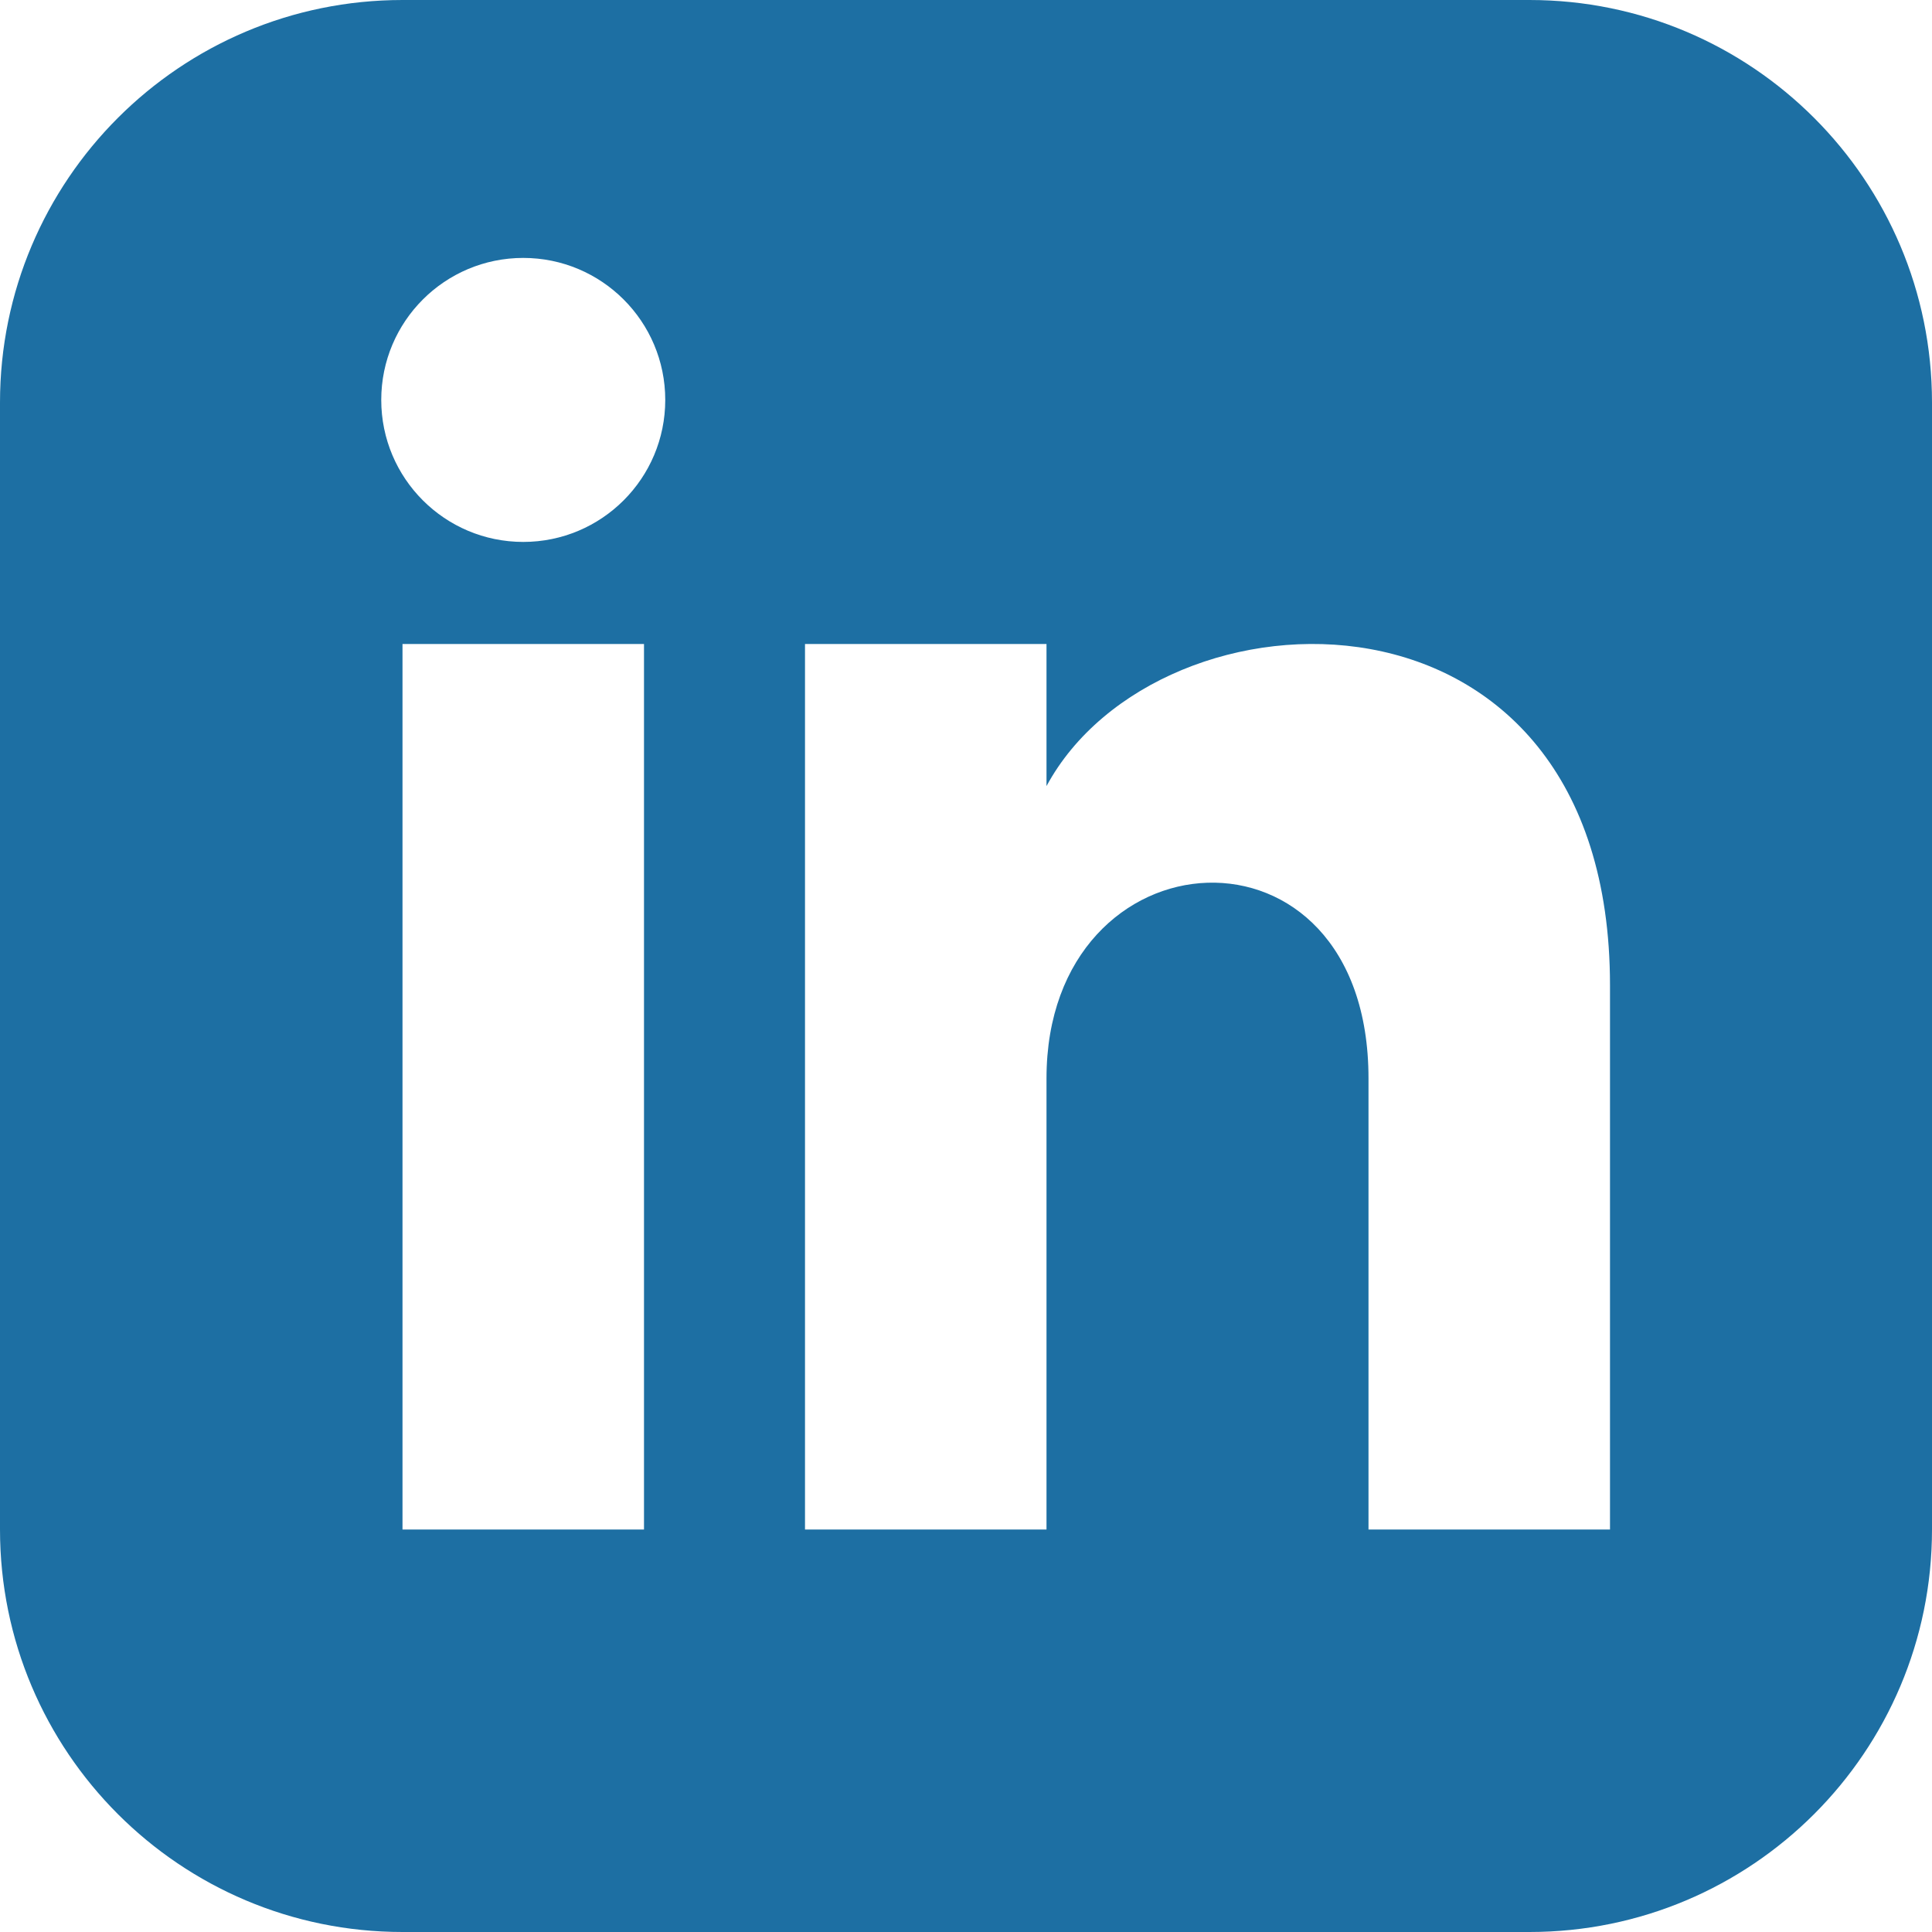
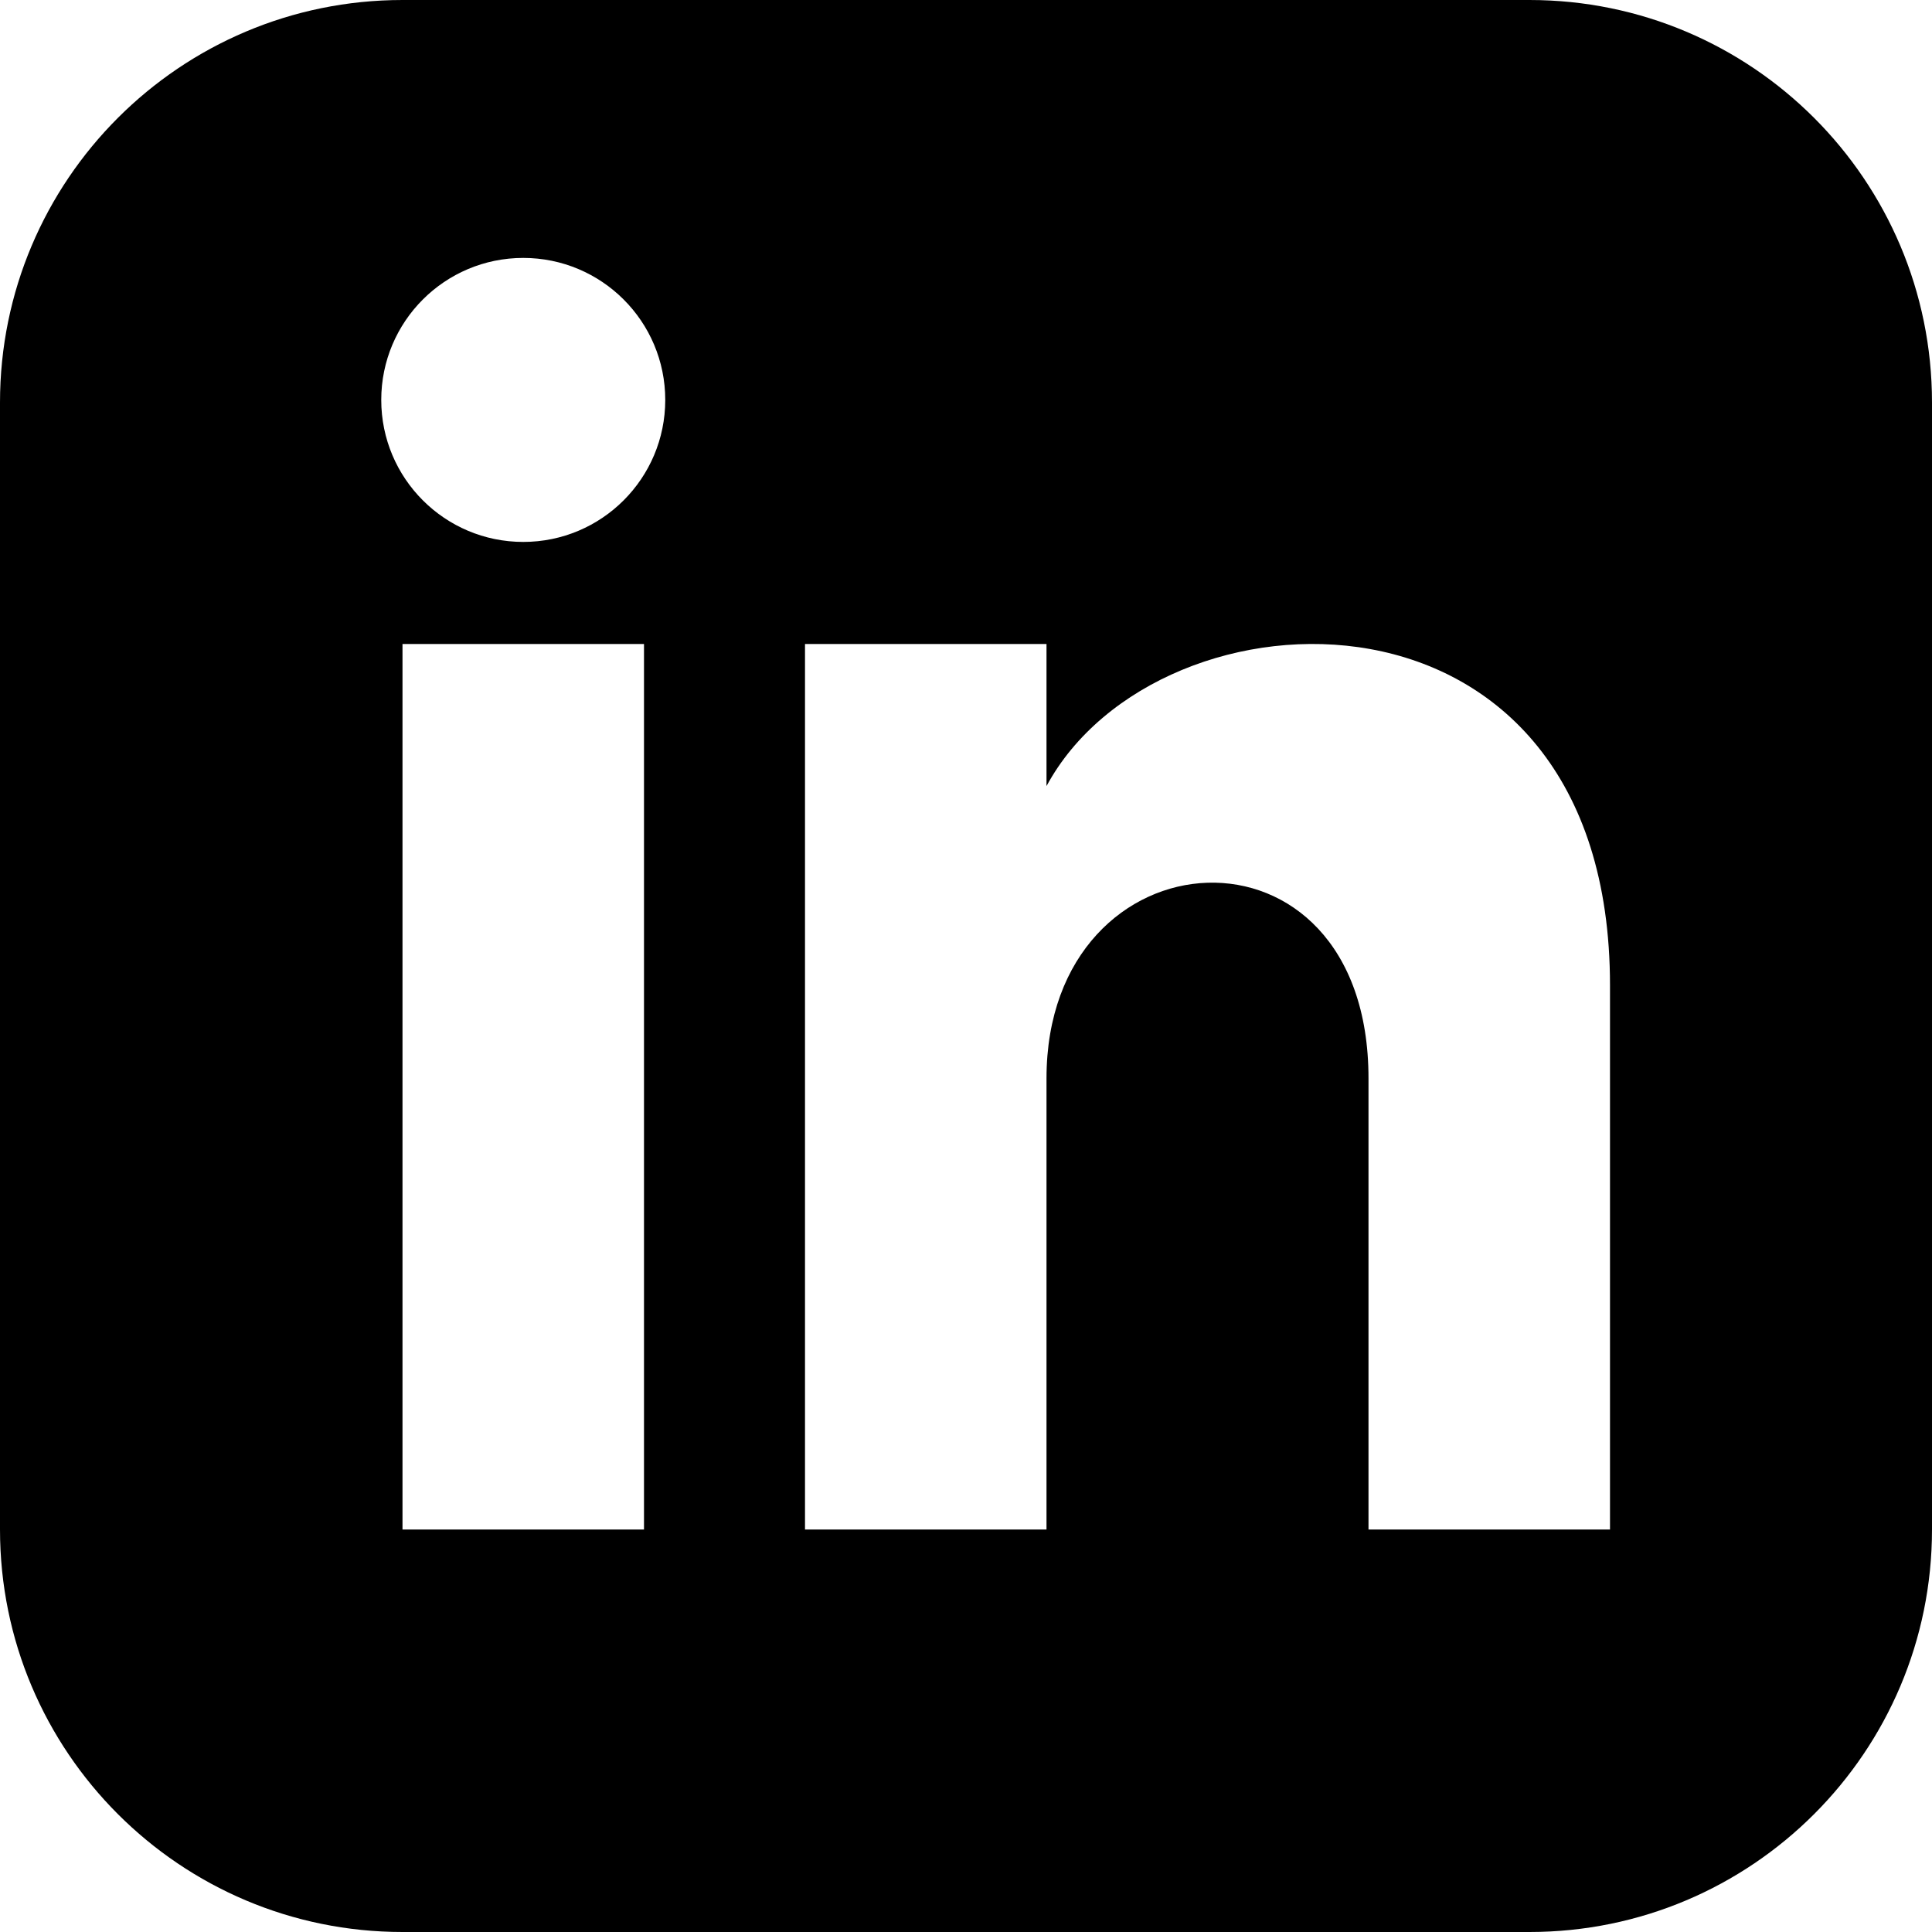
<svg xmlns="http://www.w3.org/2000/svg" width="18" height="18" fill="none" viewBox="0 0 24 24">
-   <path fill="#1D6FA3" d="M19 0H5a5 5 0 0 0-5 5v14a5 5 0 0 0 5 5h14a5 5 0 0 0 5-5V5a5 5 0 0 0-5-5ZM8 19H5V8h3v11ZM6.5 6.732a1.764 1.764 0 1 1 0-3.528 1.764 1.764 0 0 1 0 3.528ZM20 19h-3v-5.604c0-3.368-4-3.113-4 0V19h-3V8h3v1.765c1.396-2.586 7-2.777 7 2.476V19Z" />
+   <path fill="currentColor" d="M19 0H5a5 5 0 0 0-5 5v14a5 5 0 0 0 5 5h14a5 5 0 0 0 5-5V5a5 5 0 0 0-5-5ZM8 19H5V8h3v11ZM6.5 6.732a1.764 1.764 0 1 1 0-3.528 1.764 1.764 0 0 1 0 3.528ZM20 19h-3v-5.604c0-3.368-4-3.113-4 0V19h-3V8h3v1.765c1.396-2.586 7-2.777 7 2.476V19Z" />
</svg>
